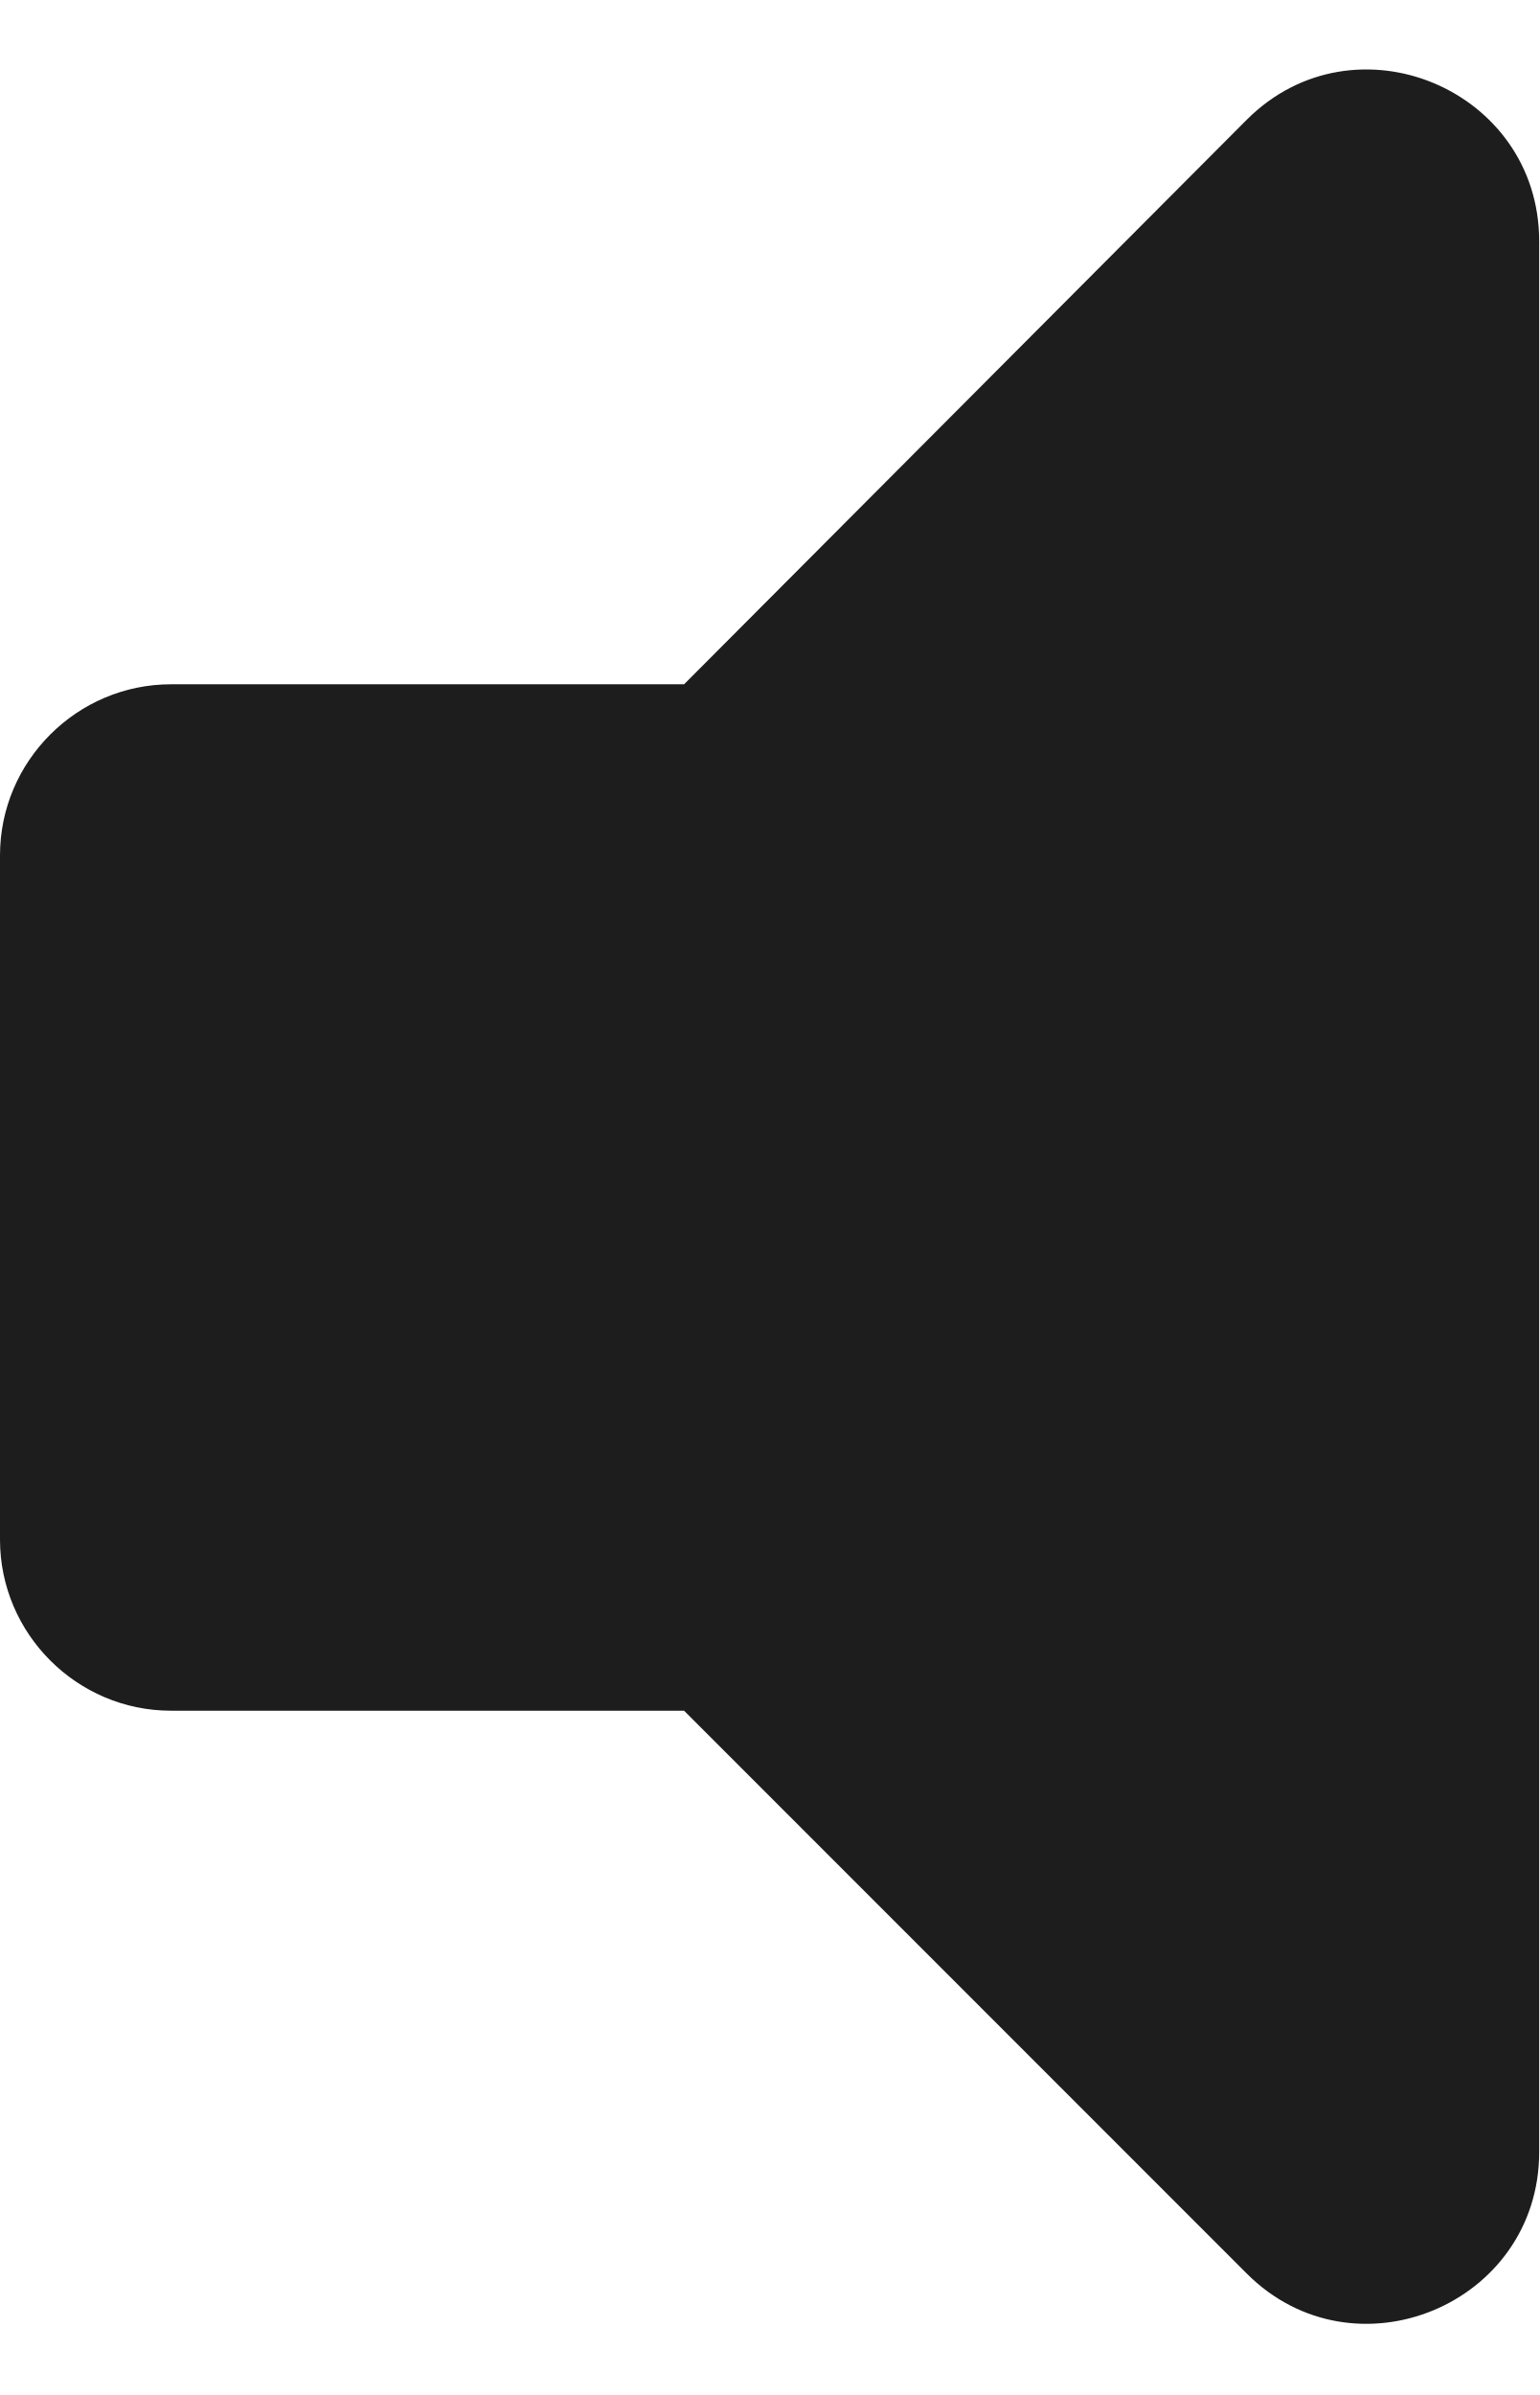
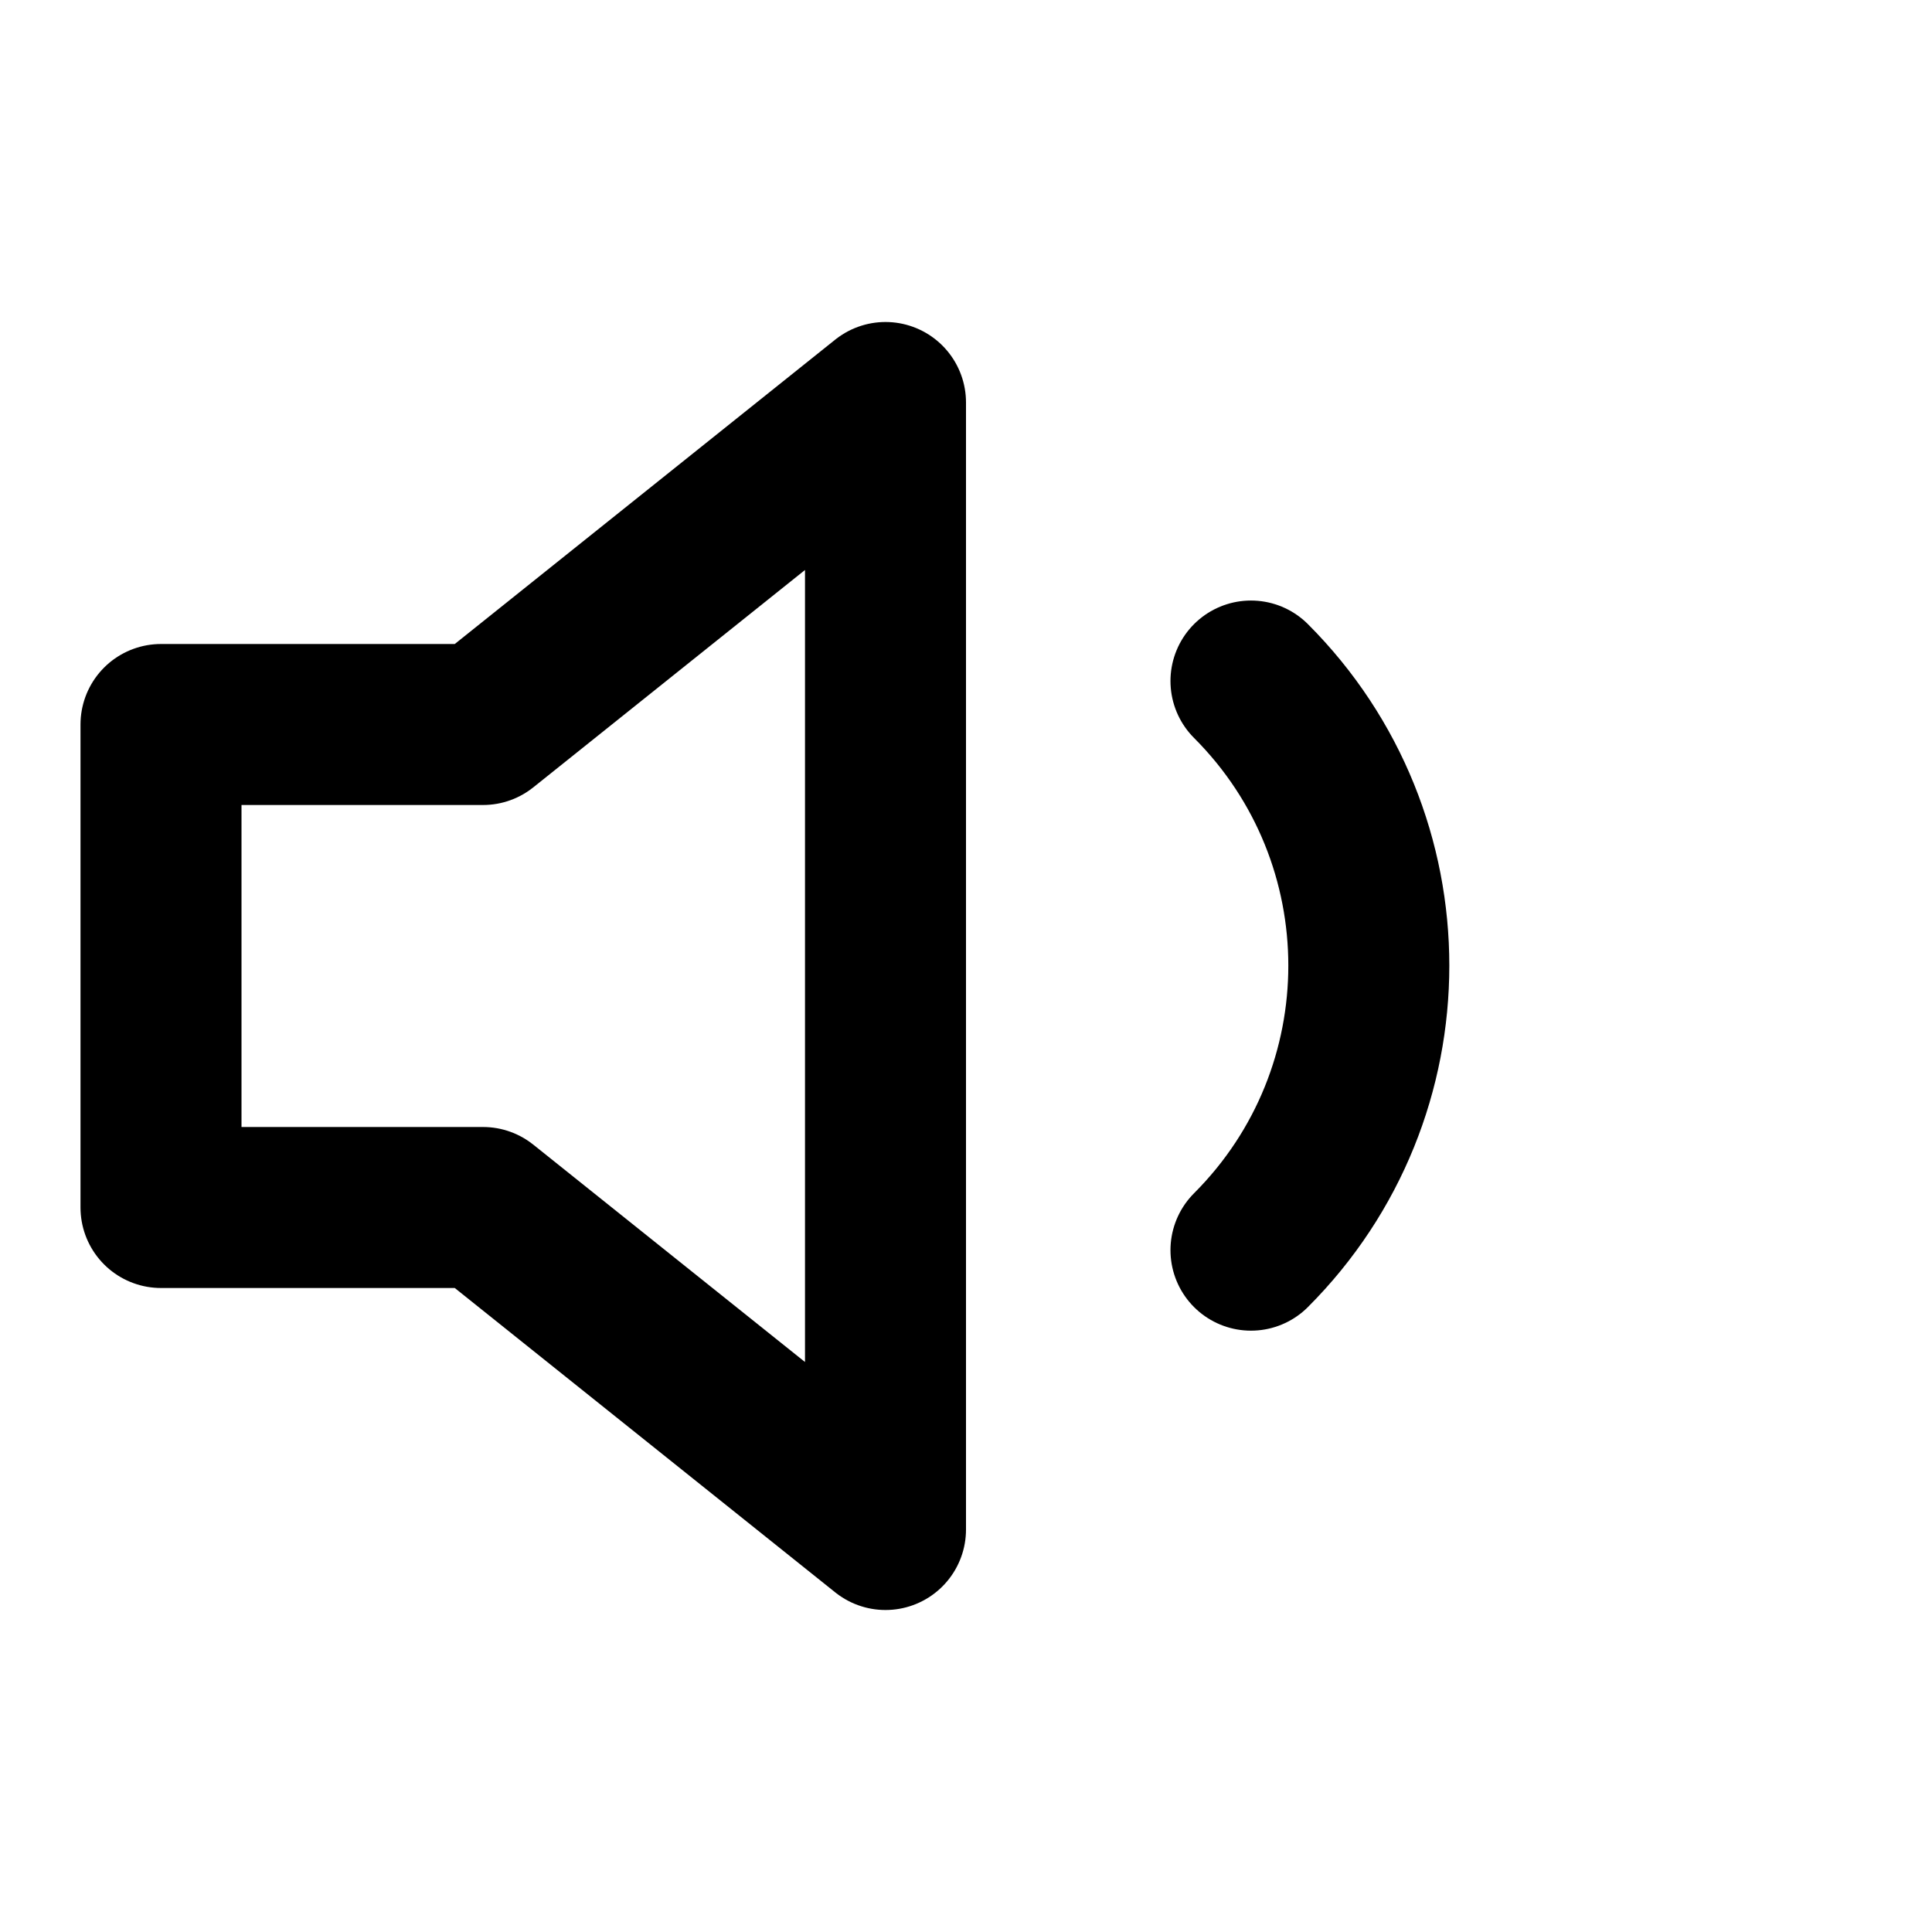
- <svg xmlns="http://www.w3.org/2000/svg" width="9px" height="14px" viewBox="0 0 9 14" version="1.1">
-   <g id="Icons" stroke="none" stroke-width="1" fill="none" fill-rule="evenodd">
-     <g id="Rounded" transform="translate(-754, -999)">
-       <g id="AV" transform="translate(100, 852)">
-         <g id="-Round-/-AV-/-volume_mute" transform="translate(646, 142)">
-           <g>
-             <rect id="Rectangle-Copy-84" x="0" y="0" width="24" height="24" />
-             <path d="M8,10 L8,14 C8,14.55 8.45,15 9,15 L12,15 L15.29,18.29 C15.92,18.92 17,18.47 17,17.58 L17,6.41 C17,5.52 15.92,5.07 15.29,5.7 L12,9 L9,9 C8.45,9 8,9.45 8,10 Z" id="🔹Icon-Color" fill="#1D1D1D" />
-           </g>
-         </g>
-       </g>
-     </g>
-   </g>
+ <svg xmlns="http://www.w3.org/2000/svg" viewBox="0 0 24 24" fill="none" stroke="currentColor" stroke-width="2" stroke-linecap="round" stroke-linejoin="round" class="feather feather-volume-1">
+   <polygon points="11 5 6 9 2 9 2 15 6 15 11 19 11 5" />
+   <path d="M15.54 8.46a5 5 0 0 1 0 7.07" />
</svg>
